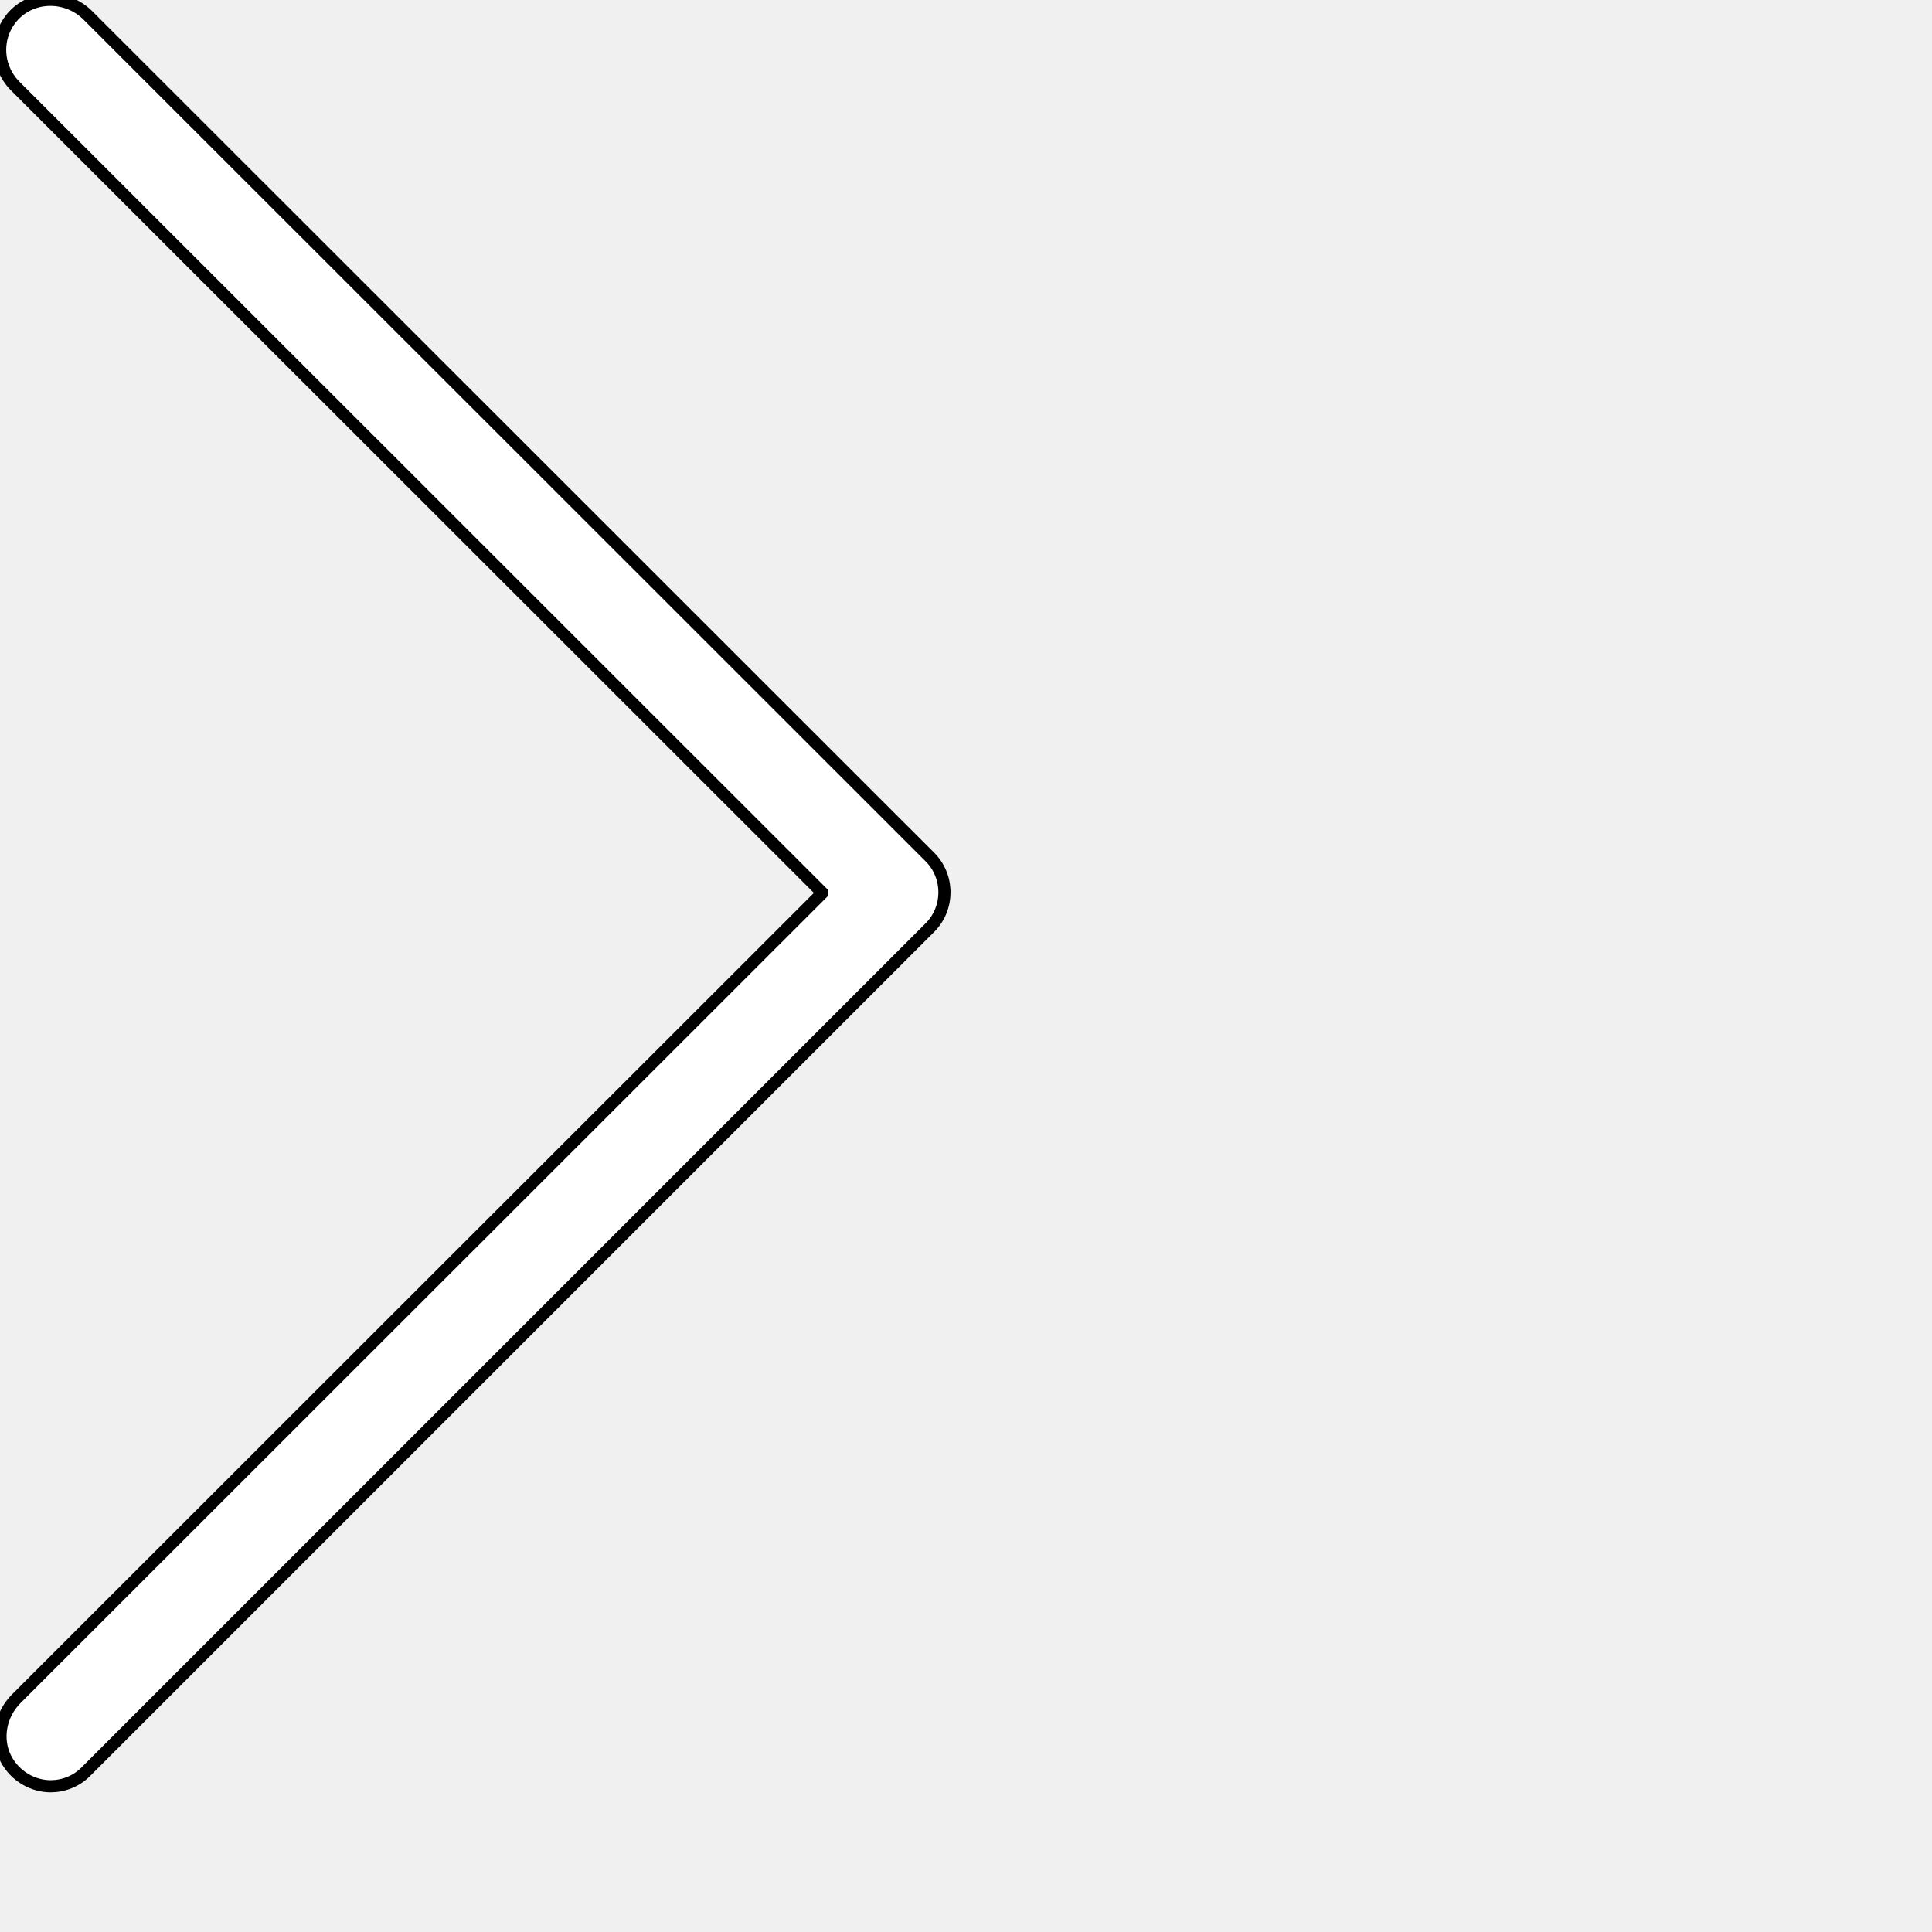
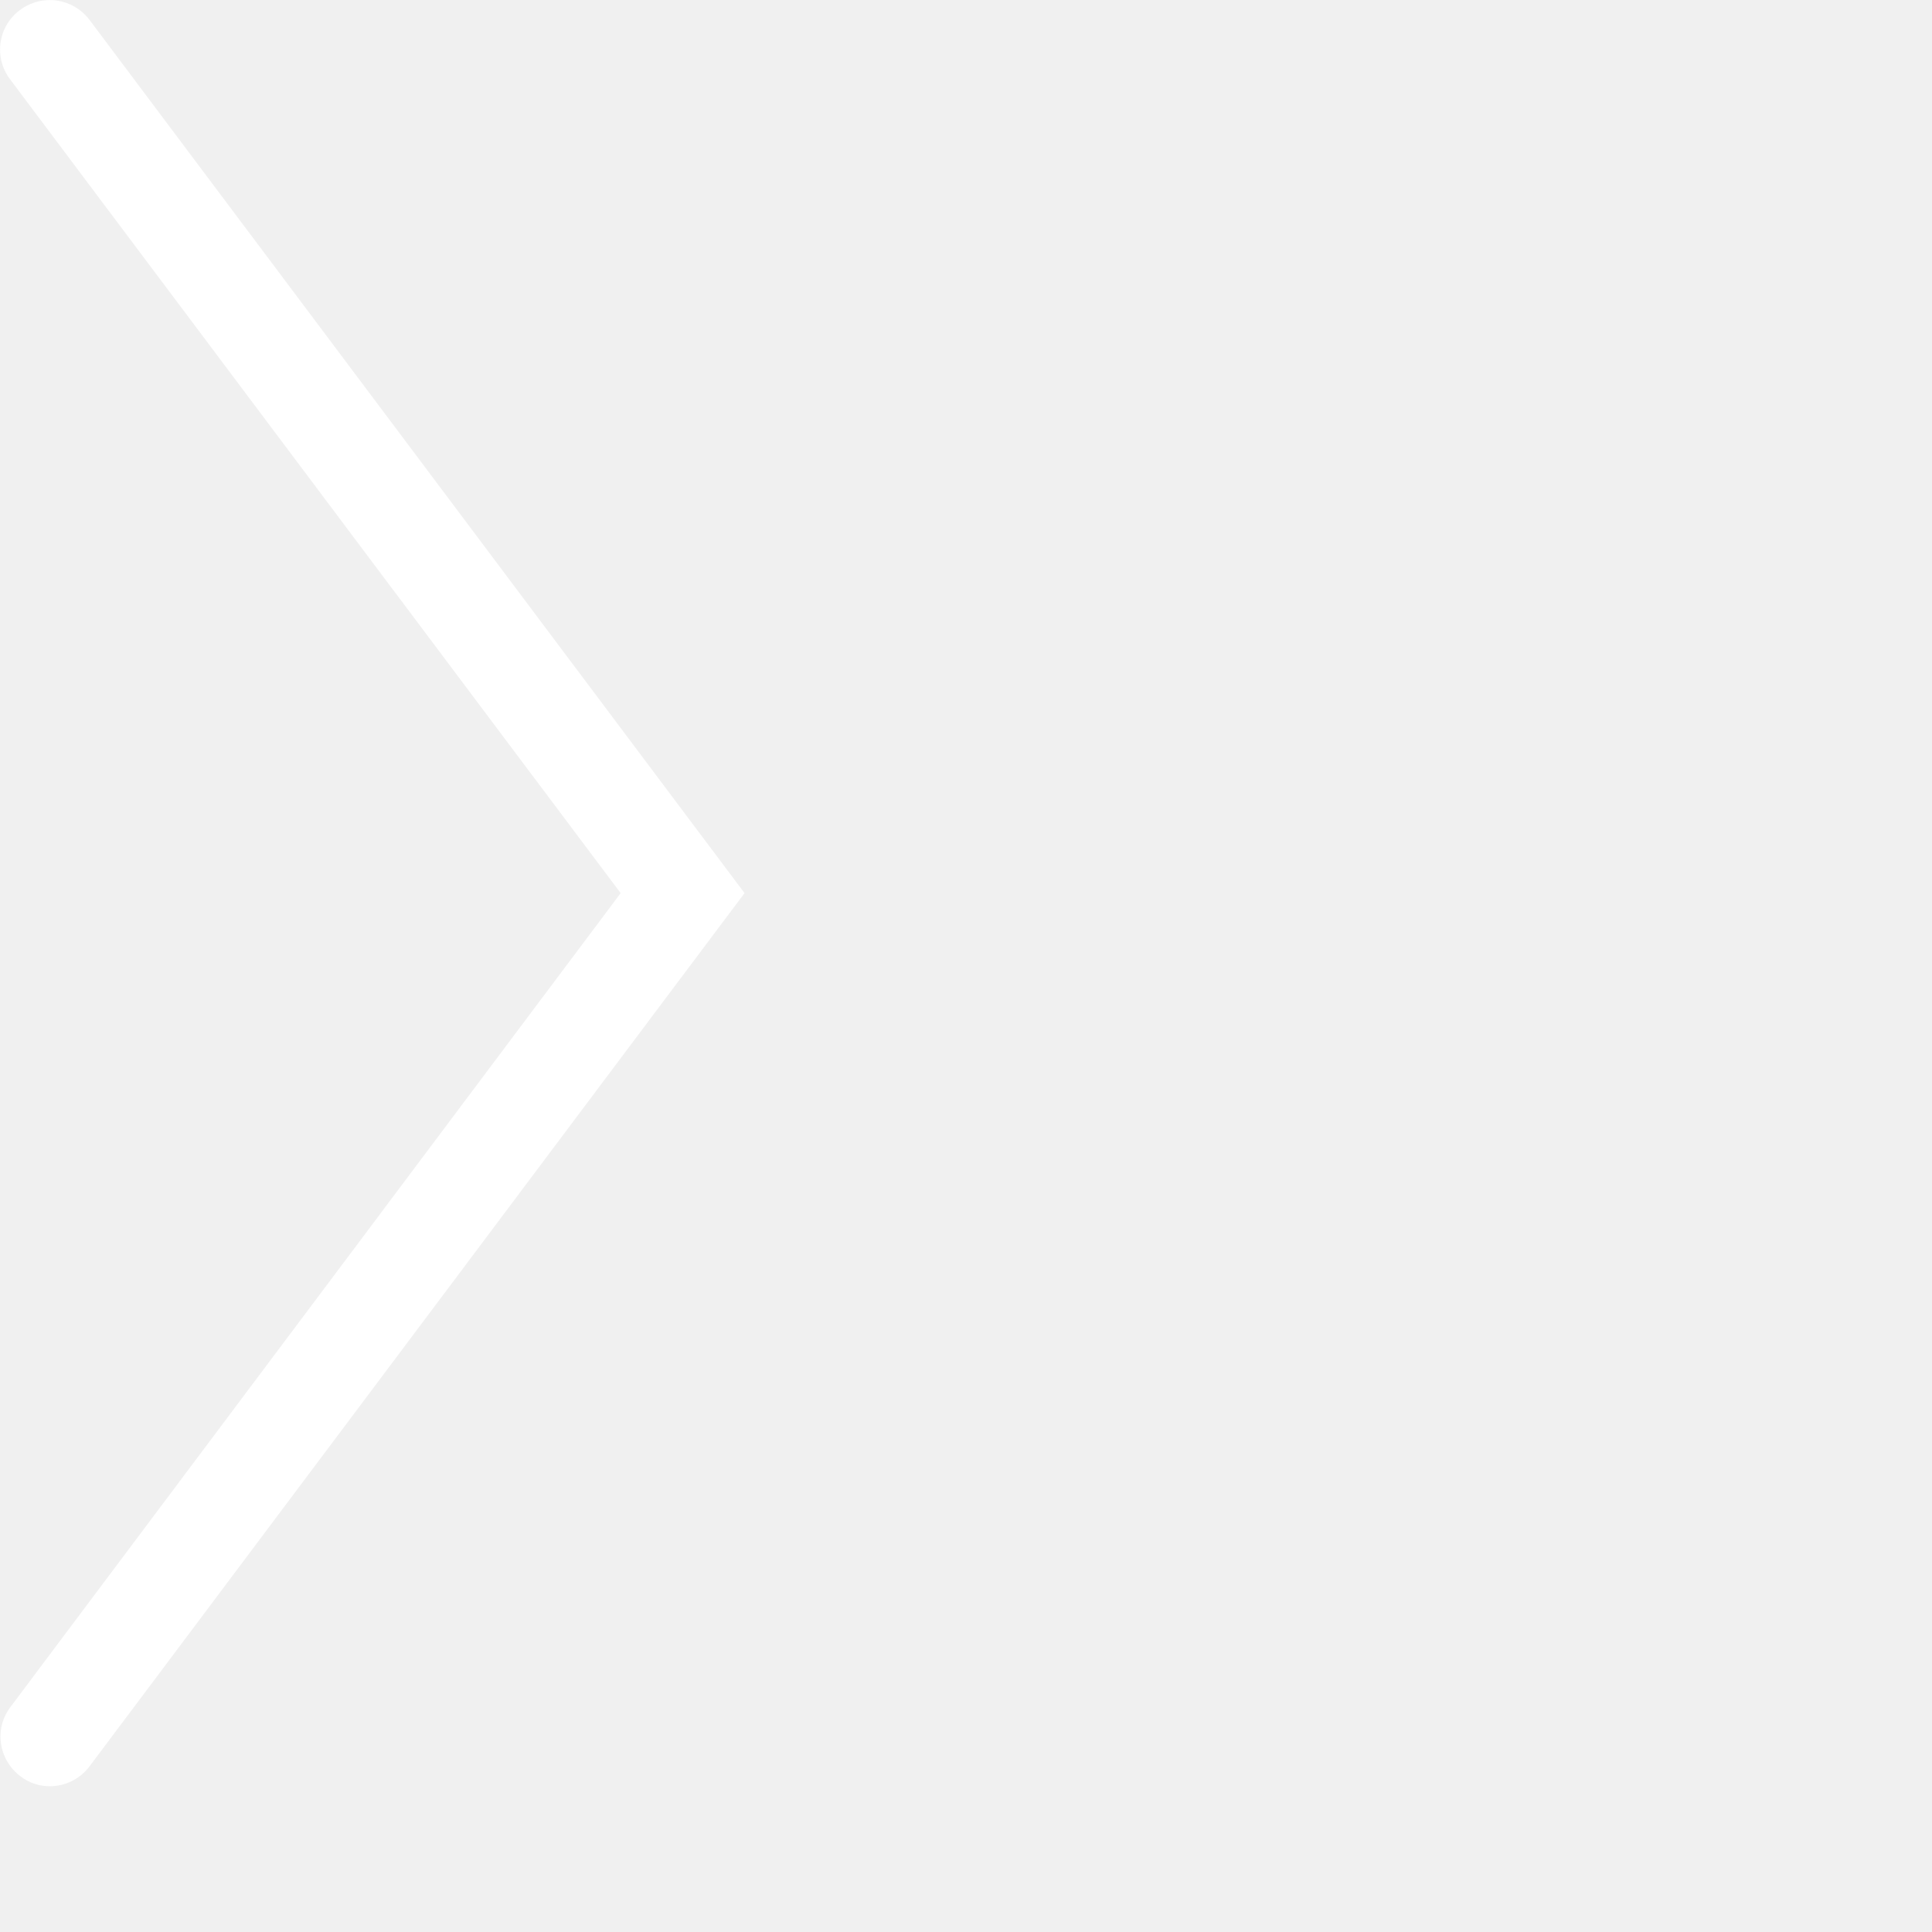
<svg xmlns="http://www.w3.org/2000/svg" version="1.1" id="Capa_1" x="0px" y="0px" viewBox="0 0 477.2 477.2" style="enable-background:new 0 0 477.2 477.2;" xml:space="preserve">
  <style type="text/css">
- 	.st0{fill:#FFFFFF;stroke:#000000;stroke-width:3;stroke-miterlimit:10;}
+ 	.st0{fill:#FFFFFF;}
</style>
  <g>
-     <path id="arrow" class="st0" d="M229.7,211.7L21.7,3.8C16.8-1.1,8.8-1.4,3.8,3.4c-5,4.9-5,12.8-0.1,17.8l199.4,199.3c0,0,0,0,0,0.1L4,419.6   c-3.9,3.9-5.1,10-2.5,14.9c2.3,4.3,6.7,6.7,11,6.7c3.1,0,6.4-1.2,8.8-3.7l208.2-208.2C234.5,224.5,234.5,216.5,229.7,211.7z" />
+     <path class="st0" d="M12.3,441.2c-2.6,0-5.1-0.8-7.3-2.5c-5.4-4.1-6.5-11.7-2.4-17.1l150.7-201L2.5,19.6c-4.1-5.4-3-13.1,2.4-17.1   C10.4-1.6,18-0.5,22.1,4.9l161.8,215.7L22.1,436.3C19.7,439.5,16,441.2,12.3,441.2z" />
  </g>
</svg>
